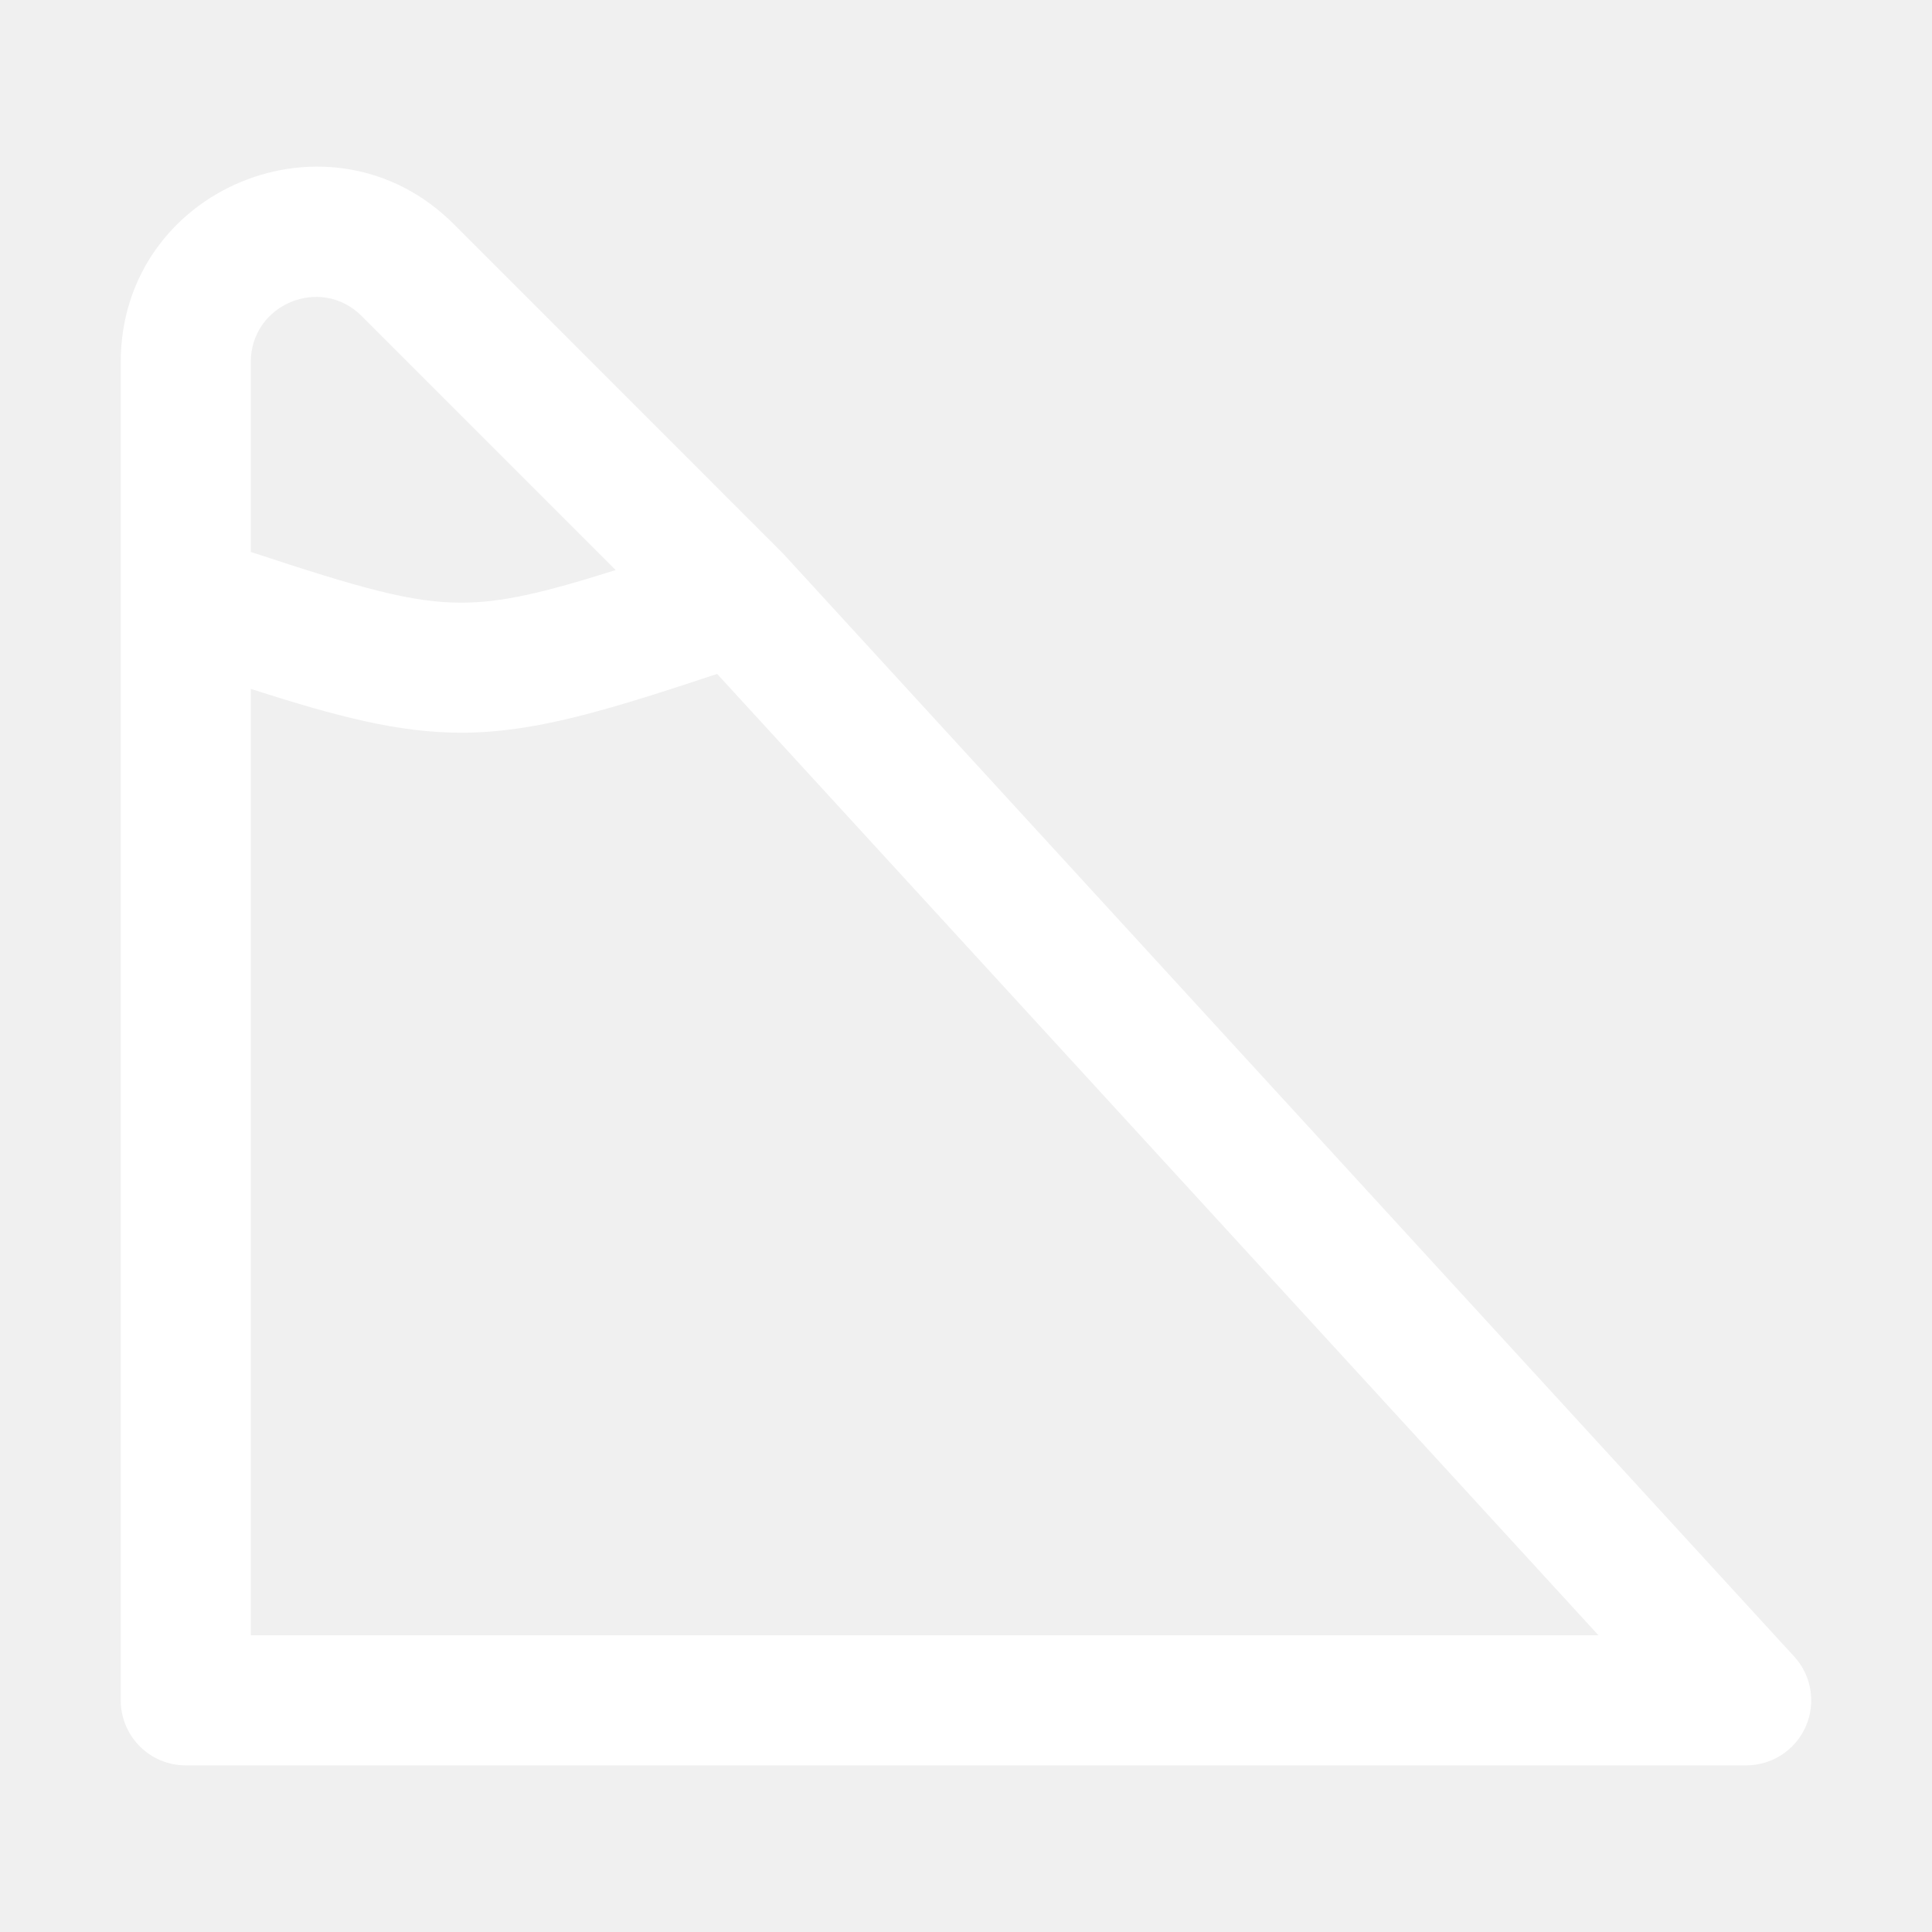
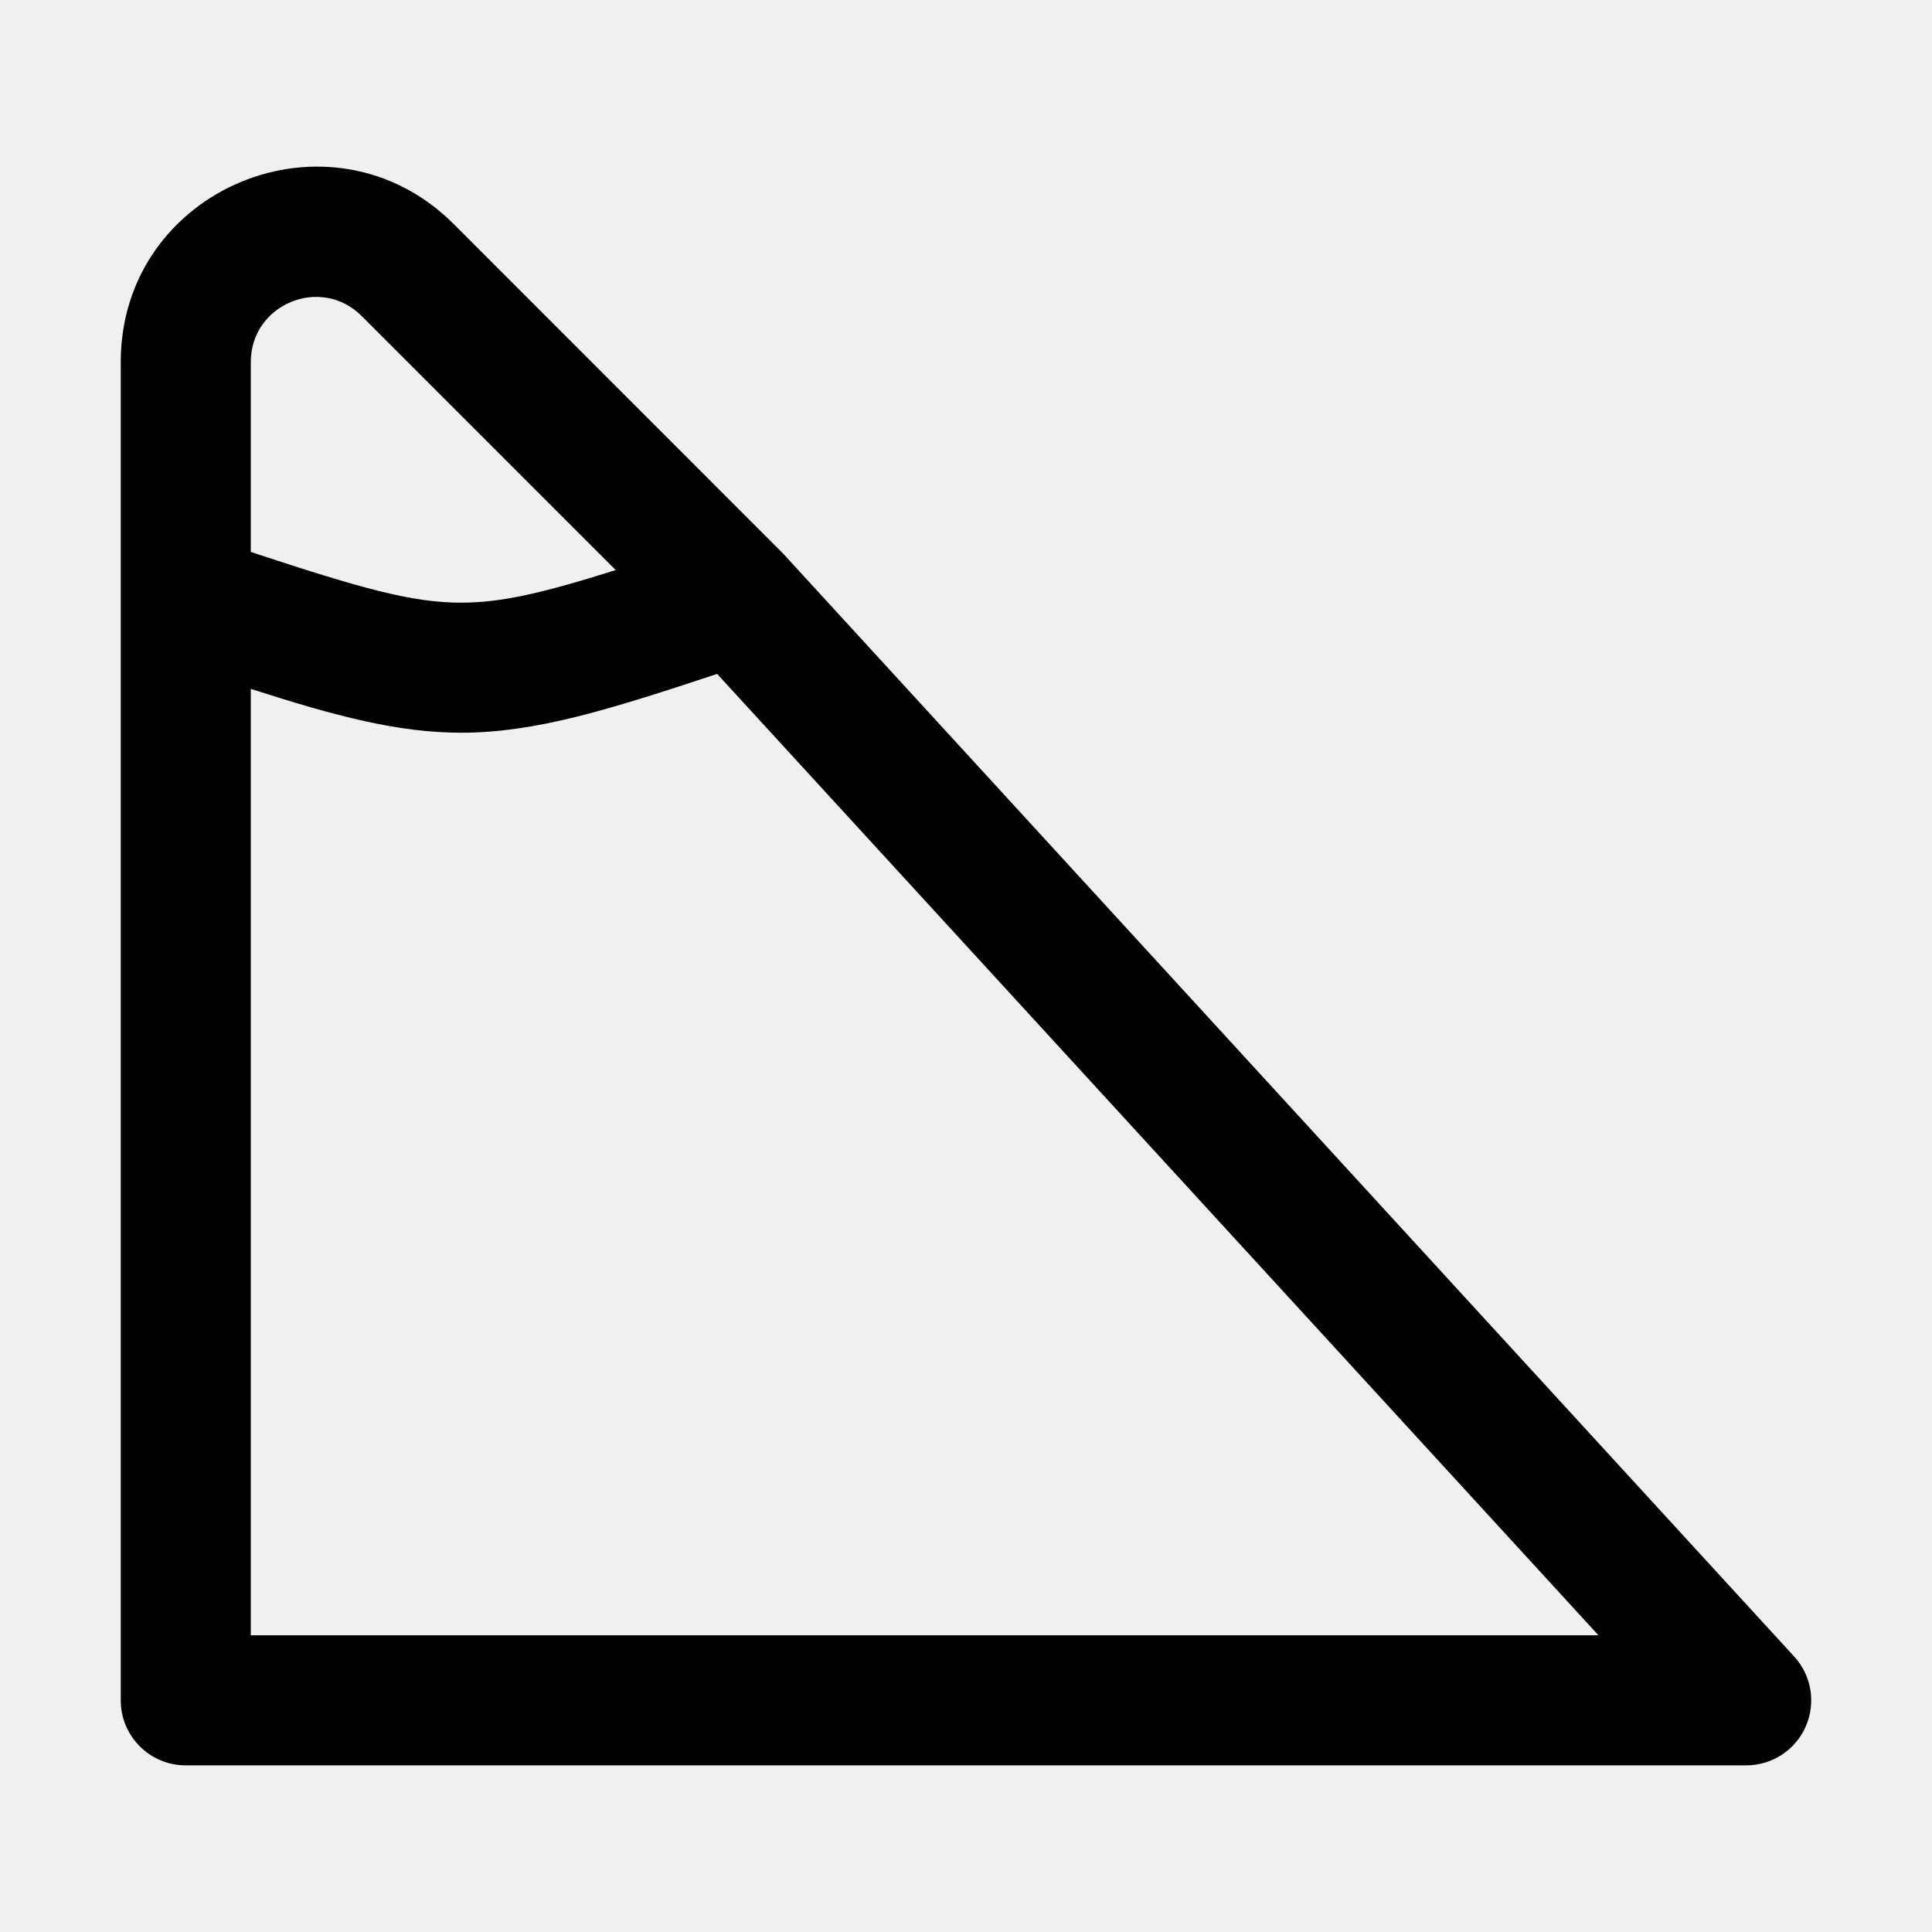
- <svg xmlns="http://www.w3.org/2000/svg" width="16" height="16" viewBox="0 0 16 16" fill="none">
-   <path fill-rule="evenodd" clip-rule="evenodd" d="M2.996 2.618C2.657 2.278 2.077 2.519 2.077 2.998V4.571C2.989 4.872 3.408 4.991 3.819 4.991C4.153 4.991 4.493 4.912 5.099 4.721L2.996 2.618ZM5.939 5.581C5.026 5.884 4.427 6.068 3.819 6.068C3.299 6.068 2.786 5.933 2.077 5.705V13.543H13.238L5.939 5.581ZM1 2.998C1 1.559 2.74 0.839 3.758 1.856L6.48 4.579C6.486 4.584 6.491 4.59 6.496 4.596L14.858 13.718C15.003 13.875 15.04 14.103 14.954 14.299C14.868 14.494 14.675 14.62 14.461 14.62H1.538C1.241 14.62 1 14.379 1 14.082V2.998Z" fill="white" />
+ <svg xmlns="http://www.w3.org/2000/svg" width="16" height="16" viewBox="0 0 16 16" fill="current">
+   <path fill-rule="evenodd" clip-rule="evenodd" d="M2.996 2.618C2.657 2.278 2.077 2.519 2.077 2.998V4.571C2.989 4.872 3.408 4.991 3.819 4.991C4.153 4.991 4.493 4.912 5.099 4.721L2.996 2.618ZM5.939 5.581C5.026 5.884 4.427 6.068 3.819 6.068C3.299 6.068 2.786 5.933 2.077 5.705V13.543H13.238L5.939 5.581ZM1 2.998C1 1.559 2.74 0.839 3.758 1.856L6.48 4.579C6.486 4.584 6.491 4.59 6.496 4.596L14.858 13.718C15.003 13.875 15.04 14.103 14.954 14.299C14.868 14.494 14.675 14.62 14.461 14.62H1.538C1.241 14.62 1 14.379 1 14.082V2.998Z" fill="current" />
</svg>
